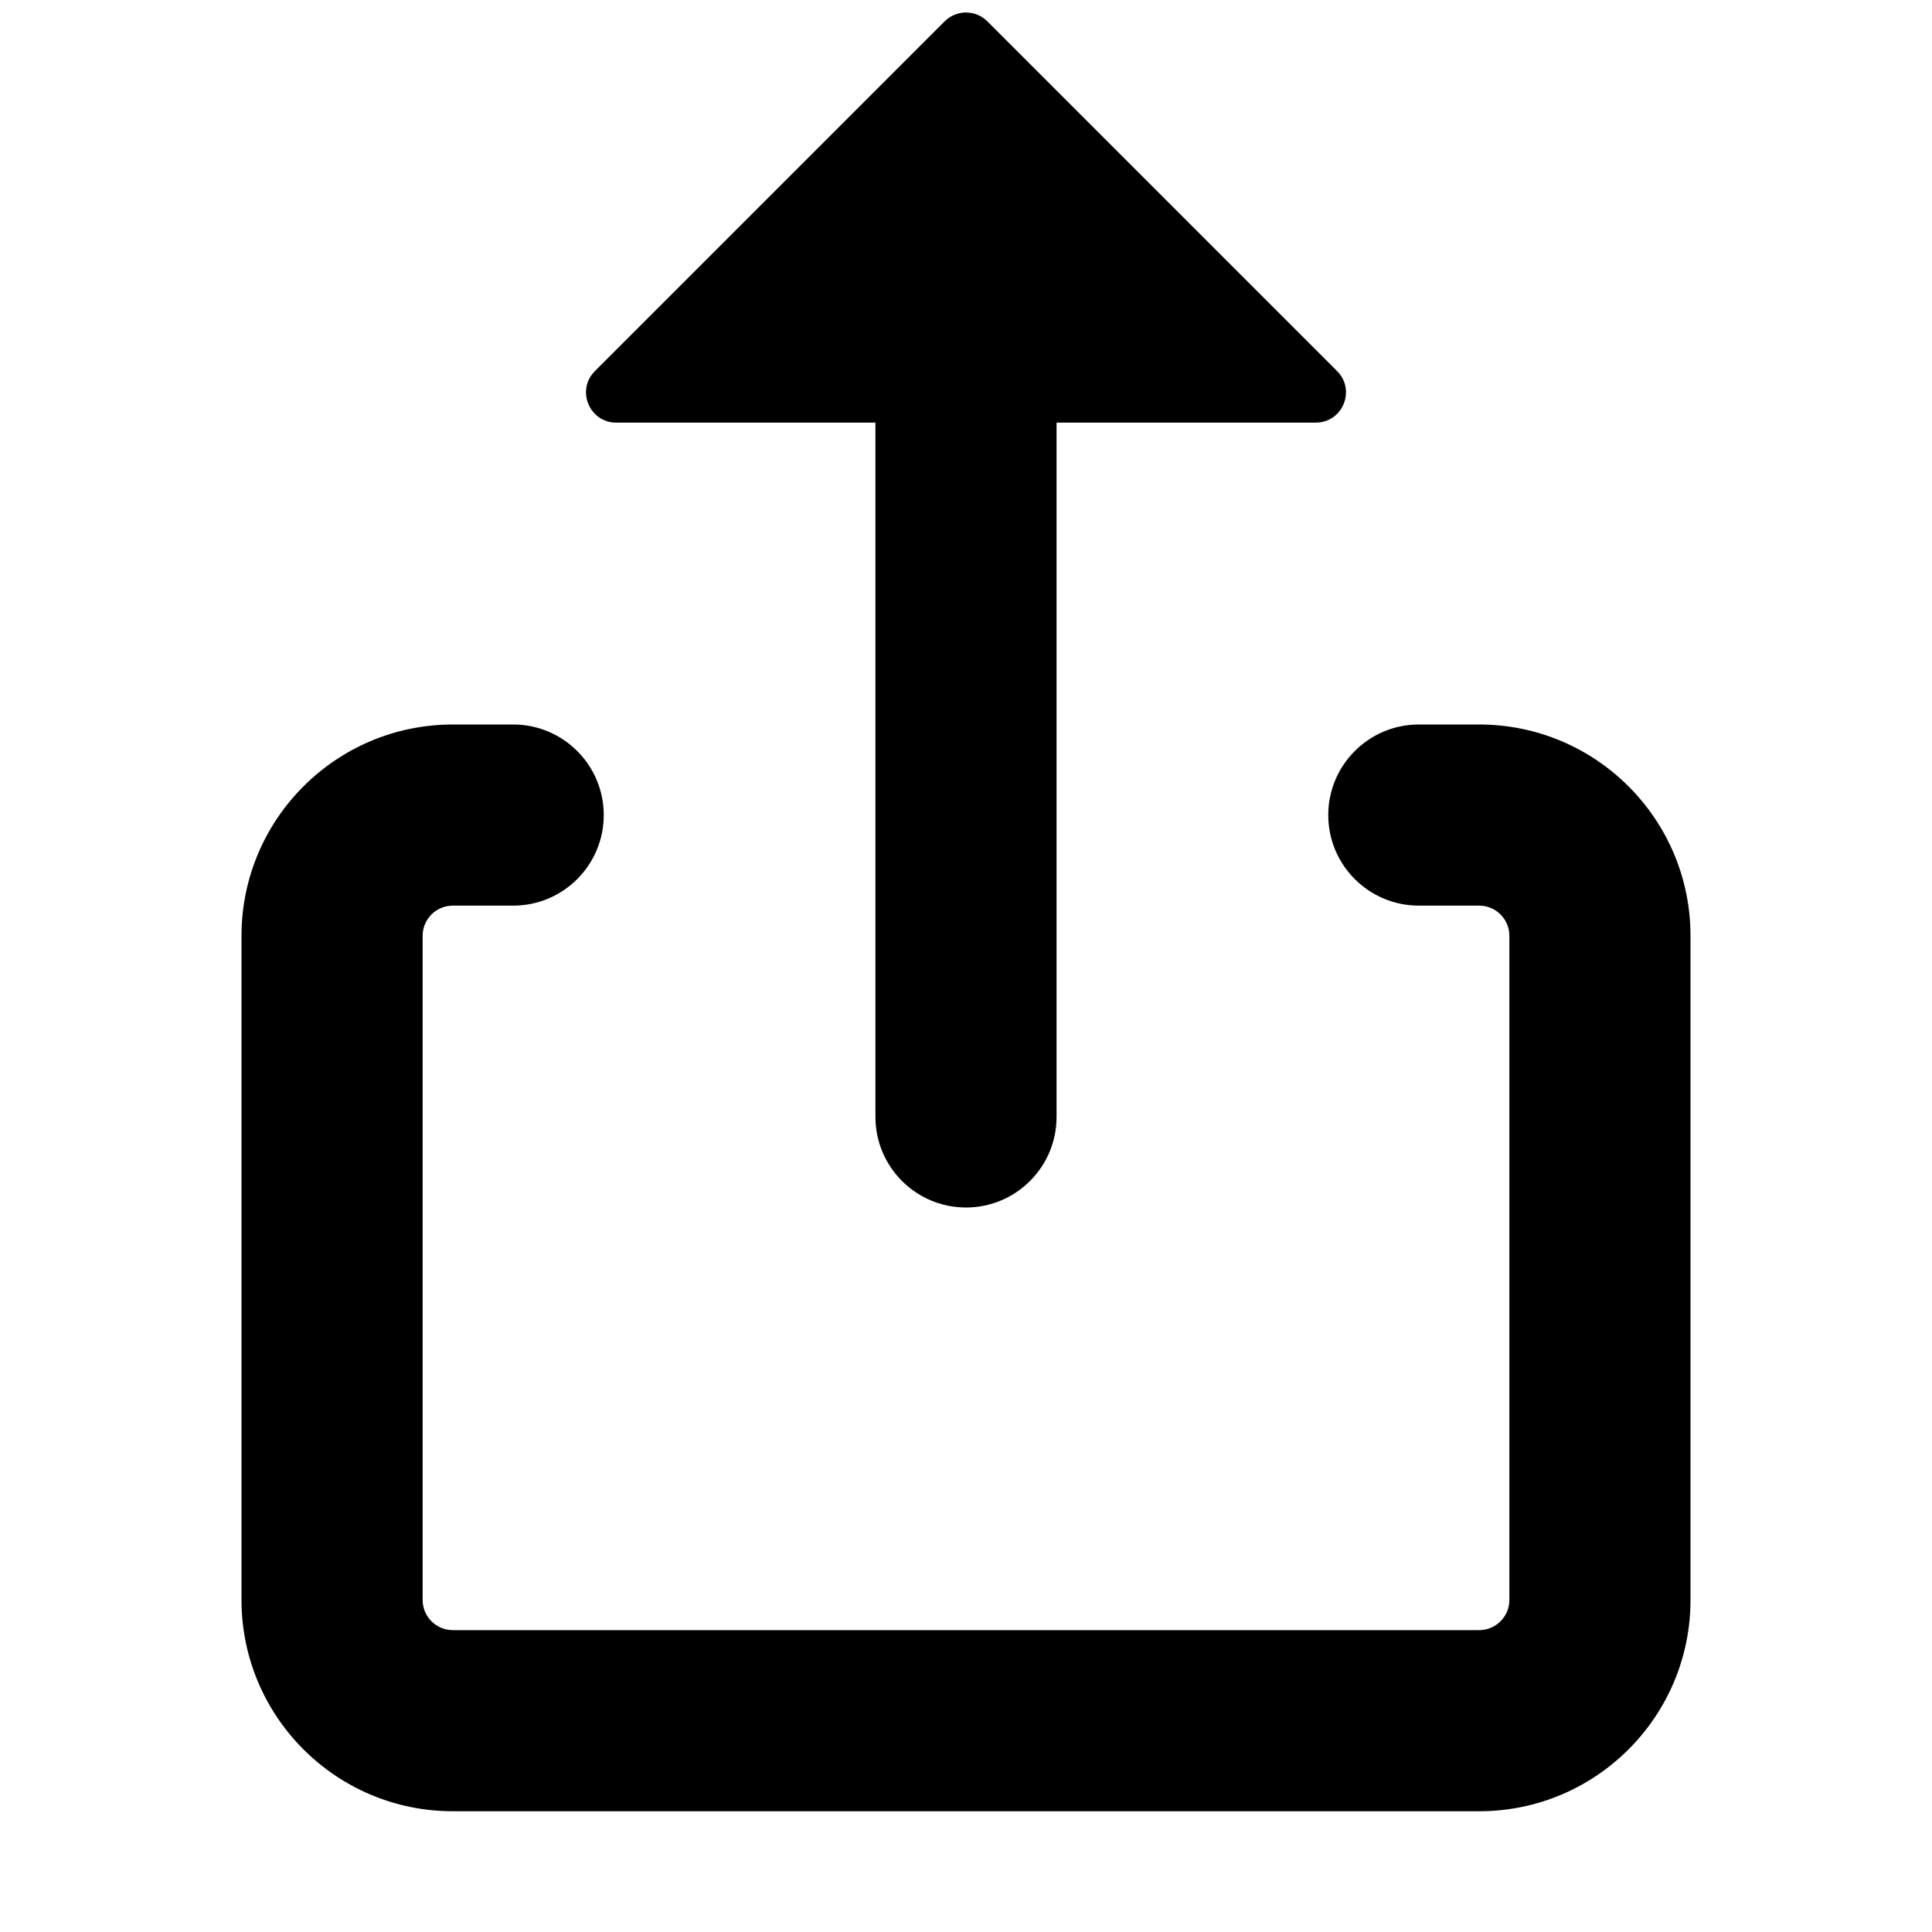
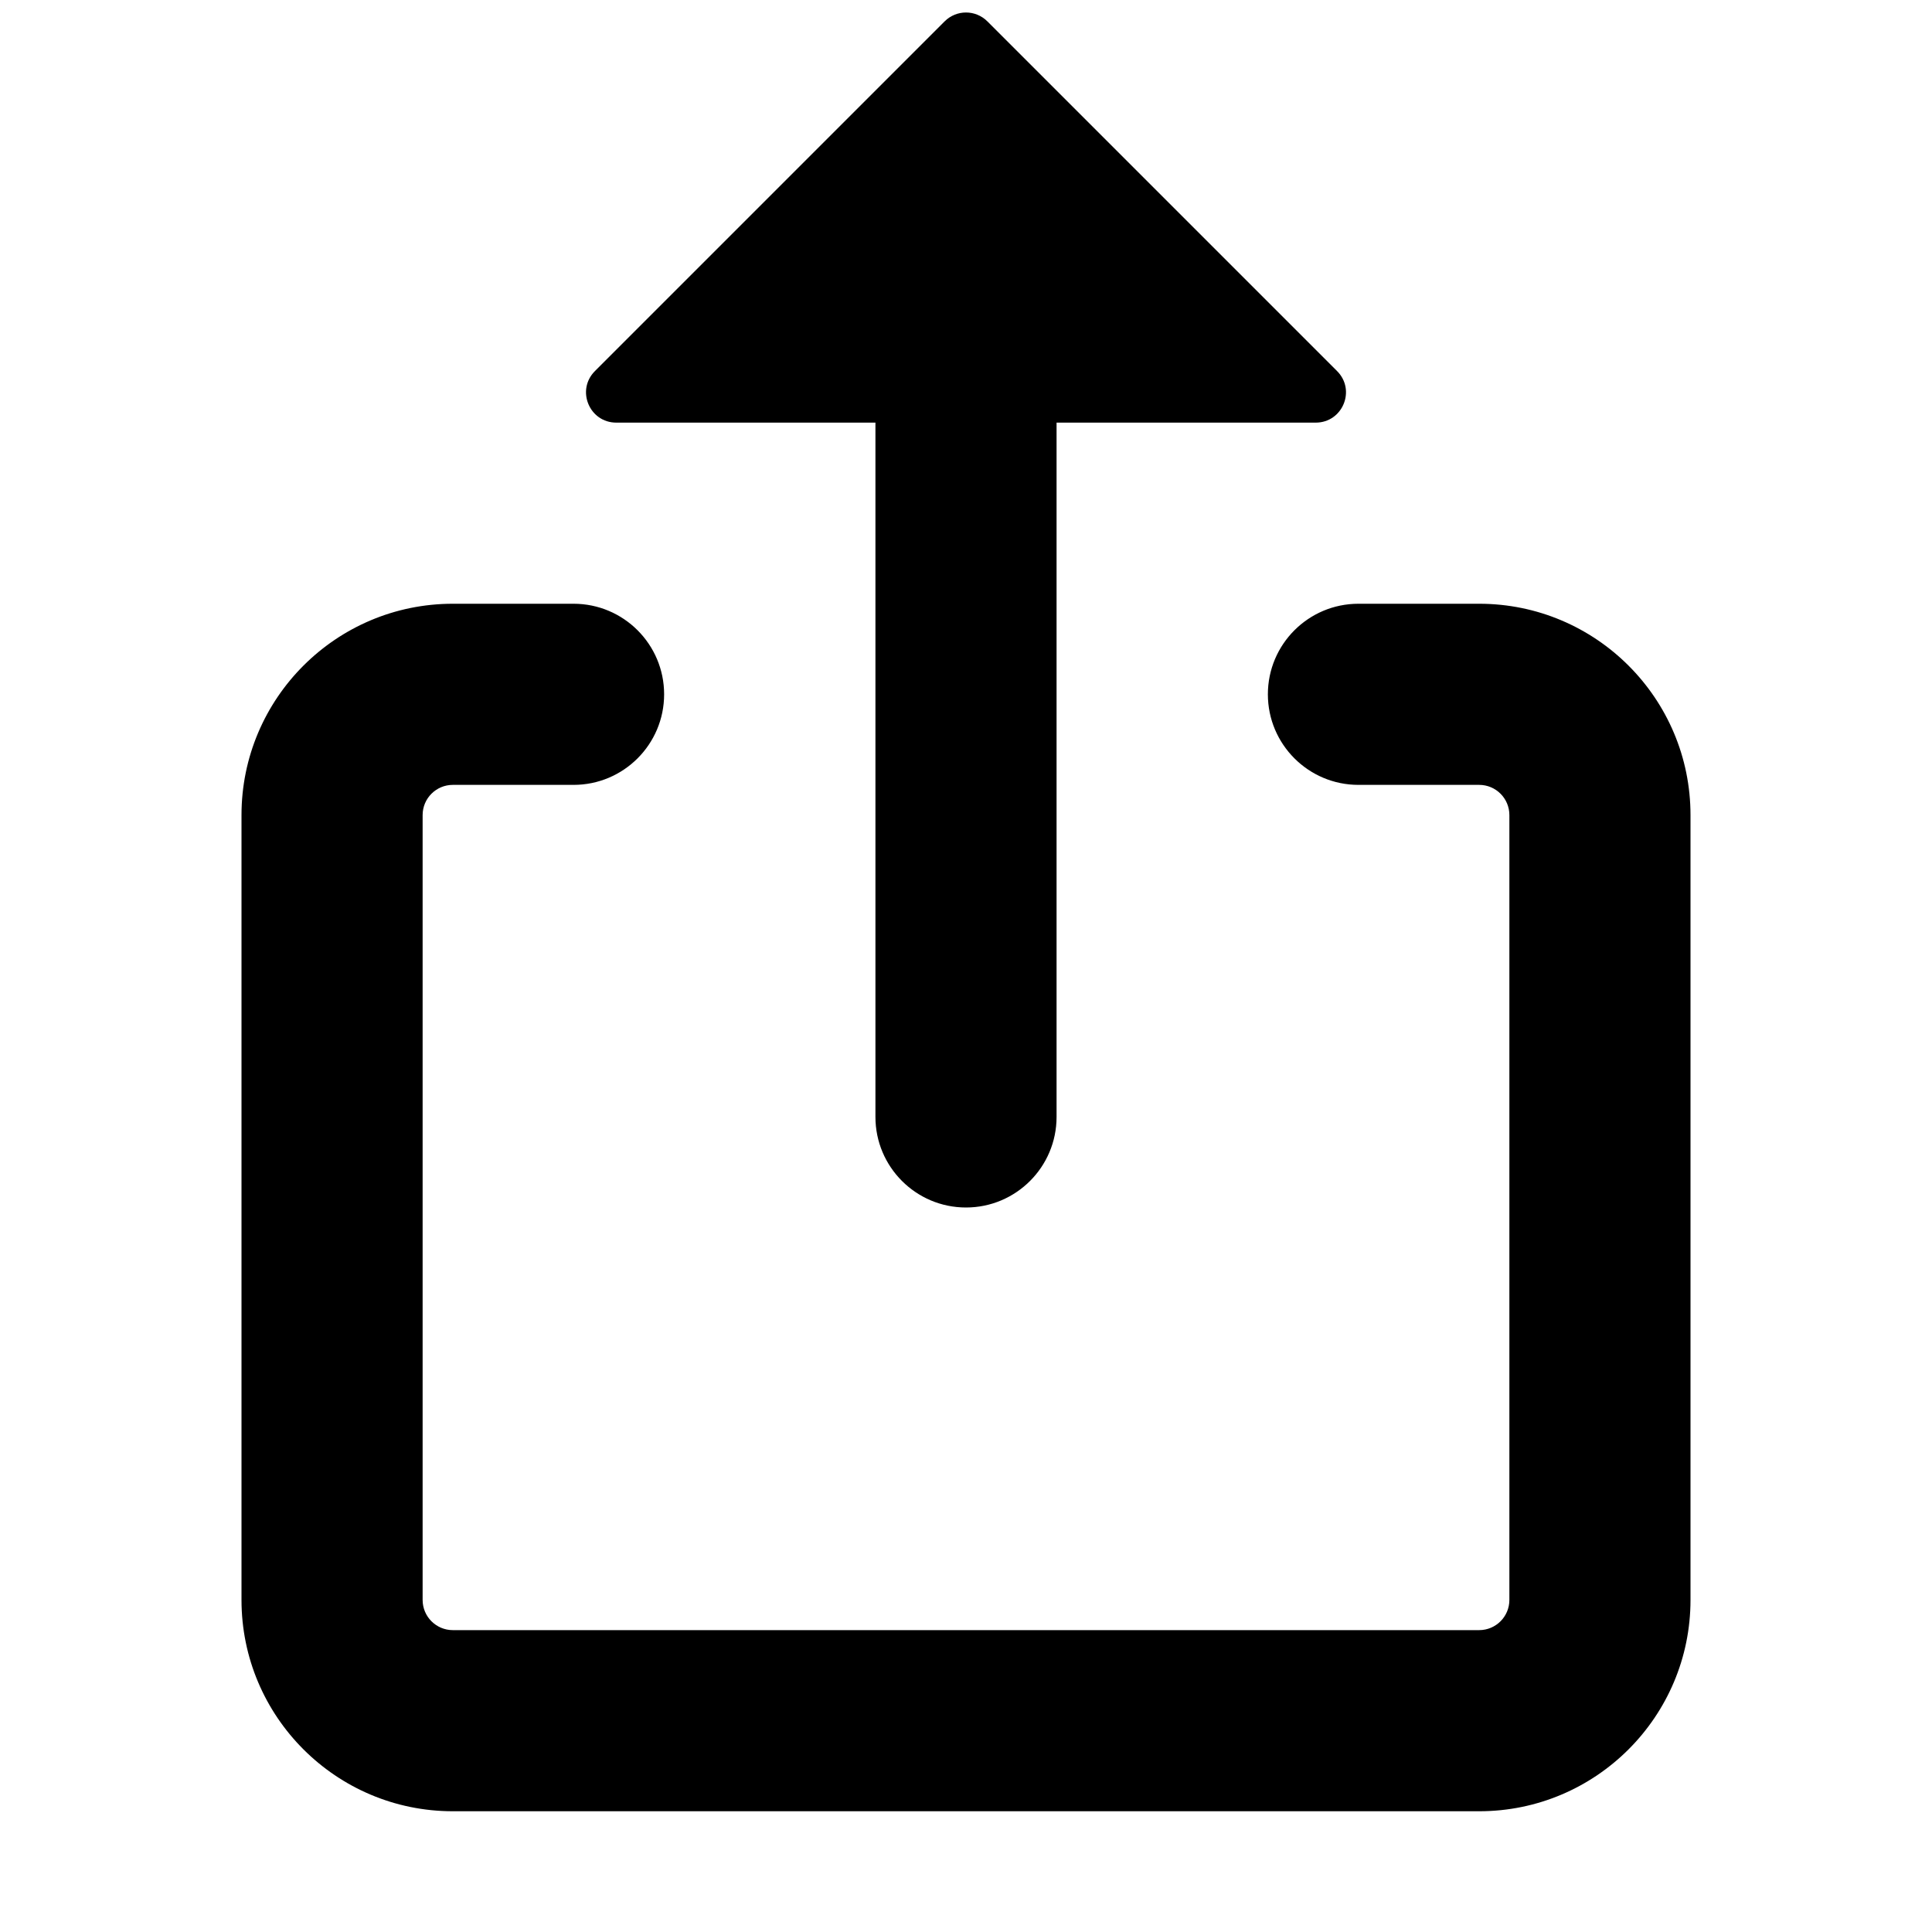
<svg xmlns="http://www.w3.org/2000/svg" width="16" height="16" viewBox="0 0 16 16">
-   <path fill-rule="evenodd" clip-rule="evenodd" d="M7.823 0.177L4.927 3.073C4.769 3.231 4.881 3.5 5.104 3.5H7.25V9.25C7.25 9.664 7.586 10 8 10C8.414 10 8.75 9.664 8.75 9.25V3.5H10.896C11.119 3.5 11.231 3.231 11.073 3.073L8.177 0.177C8.079 0.079 7.921 0.079 7.823 0.177ZM3.75 7.5C3.612 7.5 3.5 7.612 3.5 7.75V13.25C3.5 13.388 3.612 13.5 3.75 13.5H12.25C12.388 13.5 12.5 13.388 12.5 13.25V7.75C12.5 7.612 12.388 7.5 12.25 7.5H11.75C11.336 7.5 11 7.164 11 6.75C11 6.336 11.336 6 11.75 6H12.25C13.216 6 14 6.784 14 7.75V13.25C14 14.216 13.216 15 12.25 15H3.75C2.784 15 2 14.216 2 13.25V7.75C2 6.784 2.784 6 3.75 6H4.25C4.664 6 5 6.336 5 6.75C5 7.164 4.664 7.5 4.25 7.5H3.75Z" />
+   <path fill-rule="evenodd" clip-rule="evenodd" d="M7.823 0.177L4.927 3.073C4.769 3.231 4.881 3.5 5.104 3.5H7.25C7.25 3.5 7.25 3.5 7.25 3.5V9.25C7.25 9.664 7.586 10 8 10C8.414 10 8.75 9.664 8.75 9.25V3.5C8.75 3.5 8.75 3.5 8.75 3.5H10.896C11.119 3.5 11.231 3.231 11.073 3.073L8.177 0.177C8.079 0.079 7.921 0.079 7.823 0.177ZM3.75 6.5C3.612 6.5 3.5 6.612 3.5 6.75V13.25C3.5 13.388 3.612 13.5 3.75 13.5H12.25C12.388 13.5 12.5 13.388 12.5 13.25V6.75C12.5 6.612 12.388 6.5 12.25 6.5H11.25C10.836 6.5 10.5 6.164 10.5 5.75C10.5 5.336 10.836 5 11.25 5H12.25C13.216 5 14 5.784 14 6.75V13.25C14 14.216 13.216 15 12.25 15H3.75C2.784 15 2 14.216 2 13.25V6.75C2 5.784 2.784 5 3.75 5H4.75C5.164 5 5.5 5.336 5.5 5.75C5.5 6.164 5.164 6.5 4.75 6.5H3.75Z" />
</svg>
